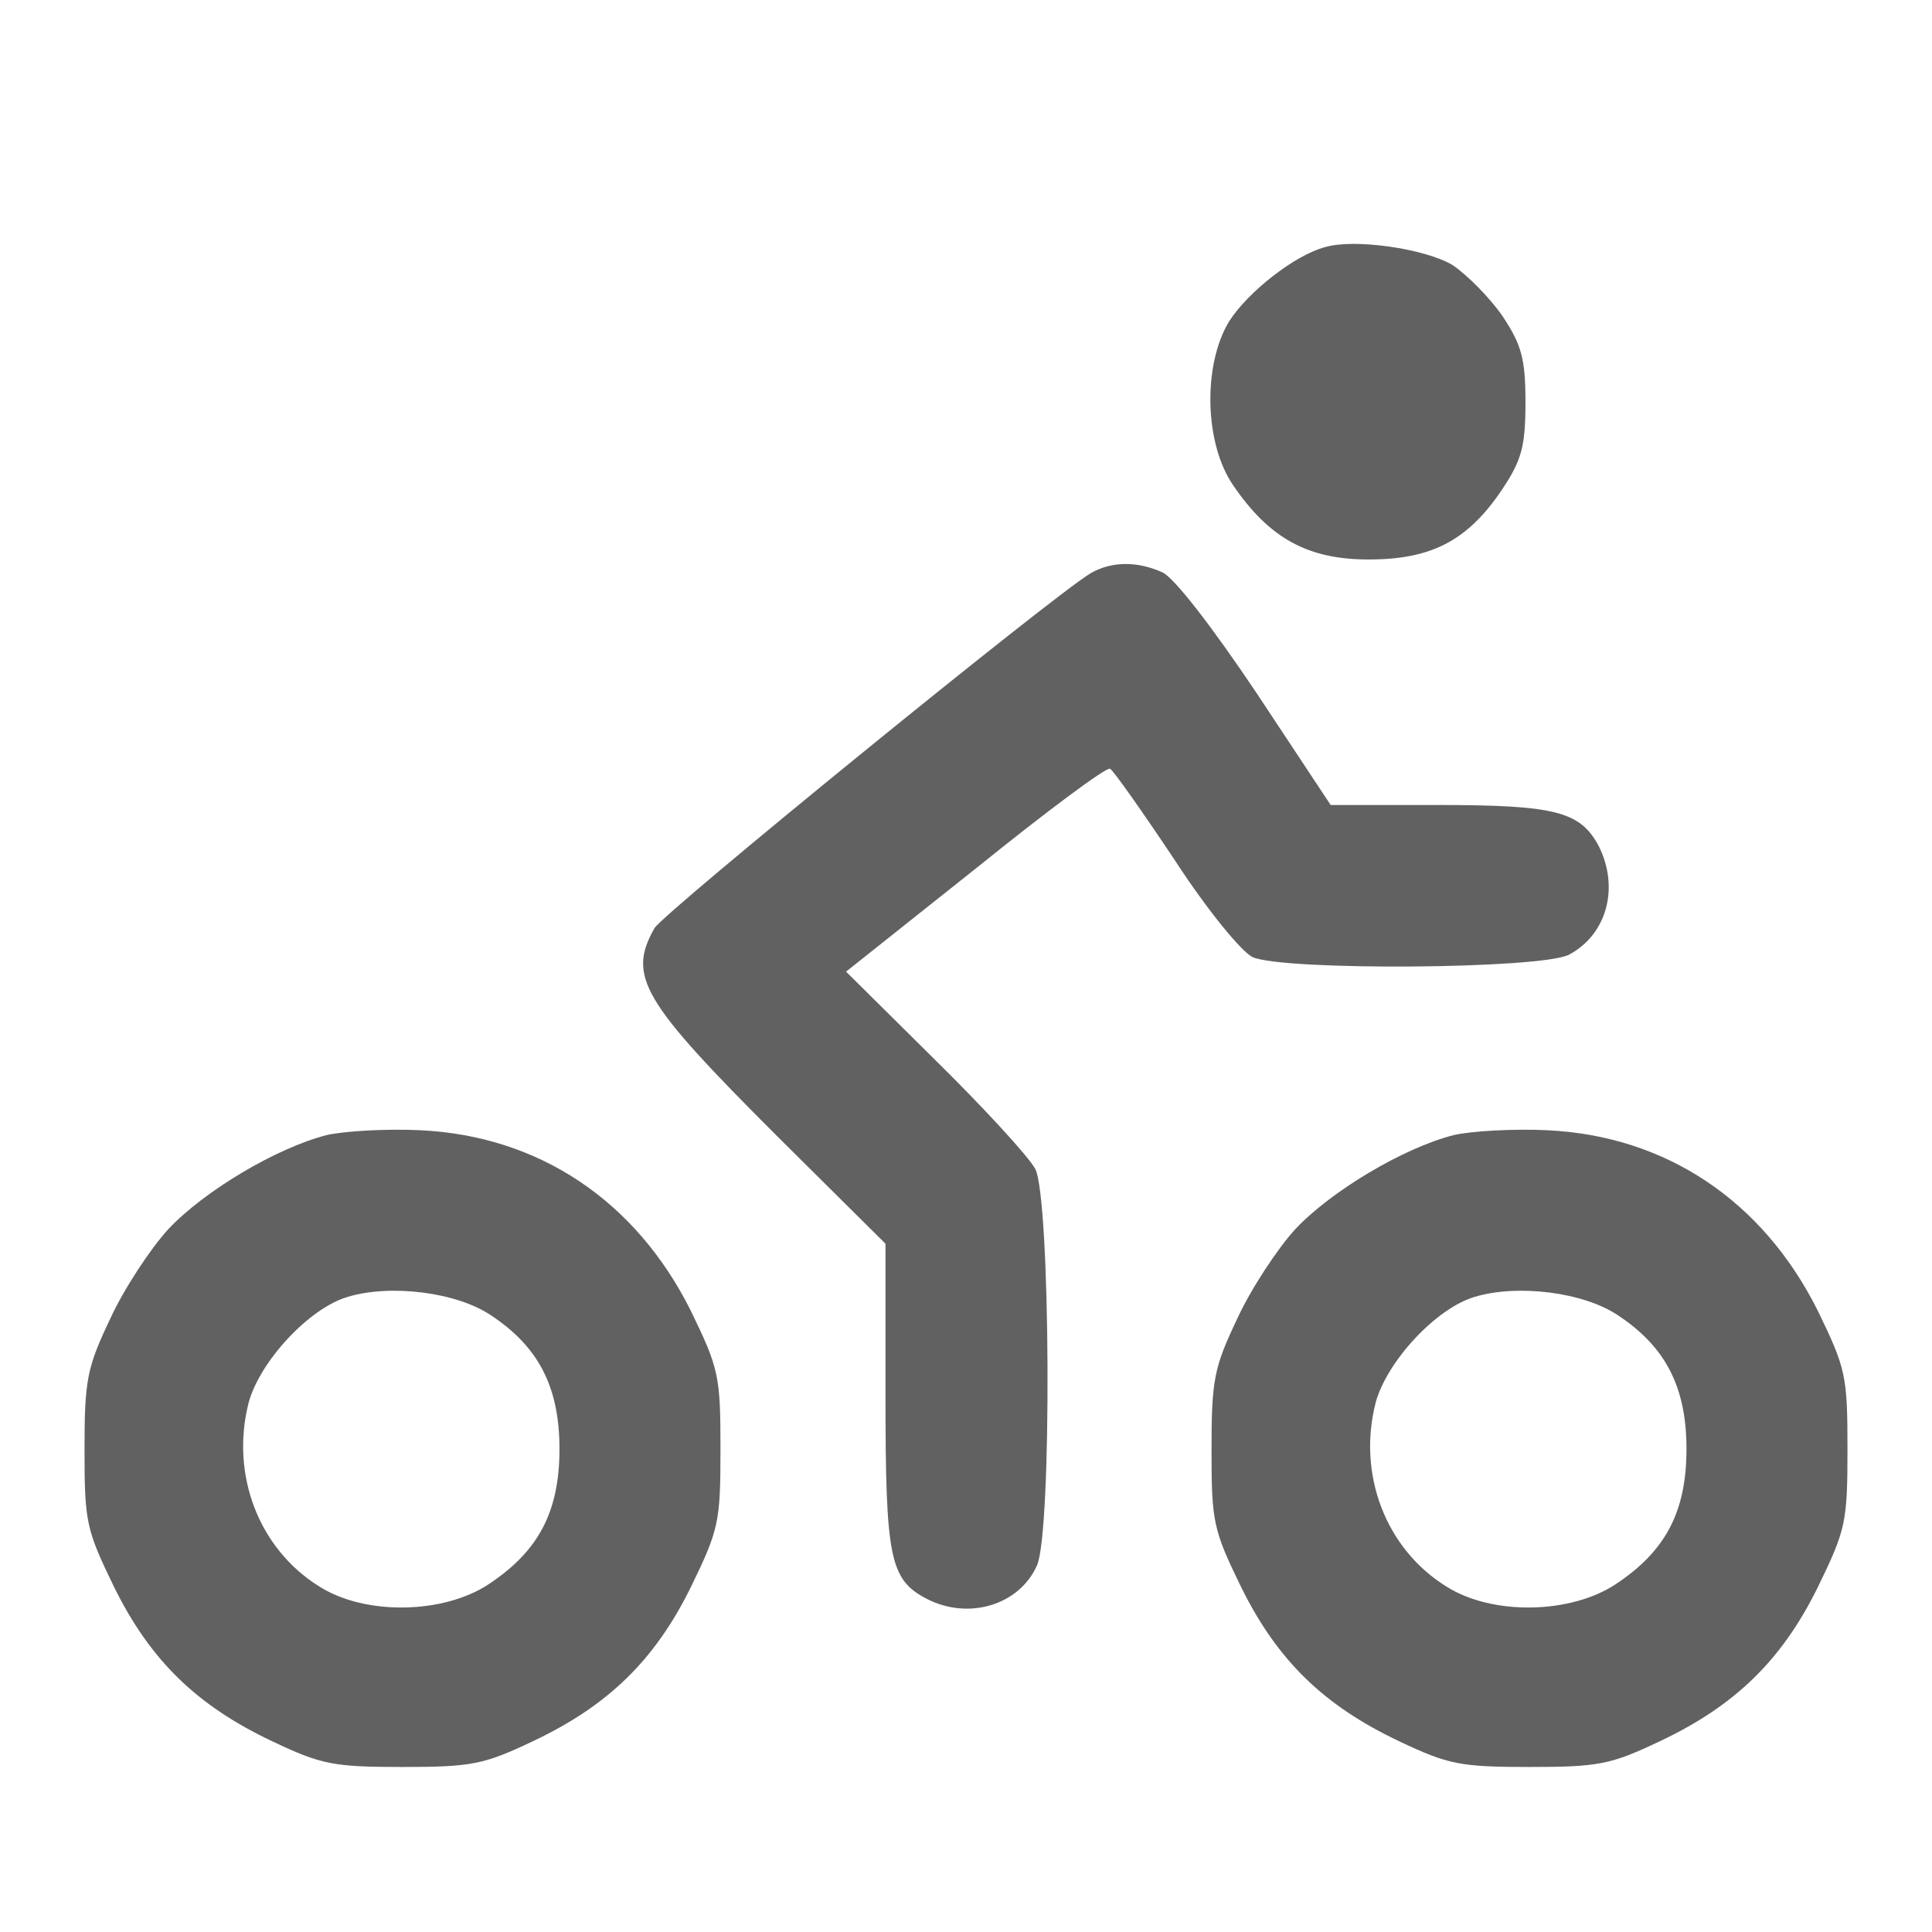
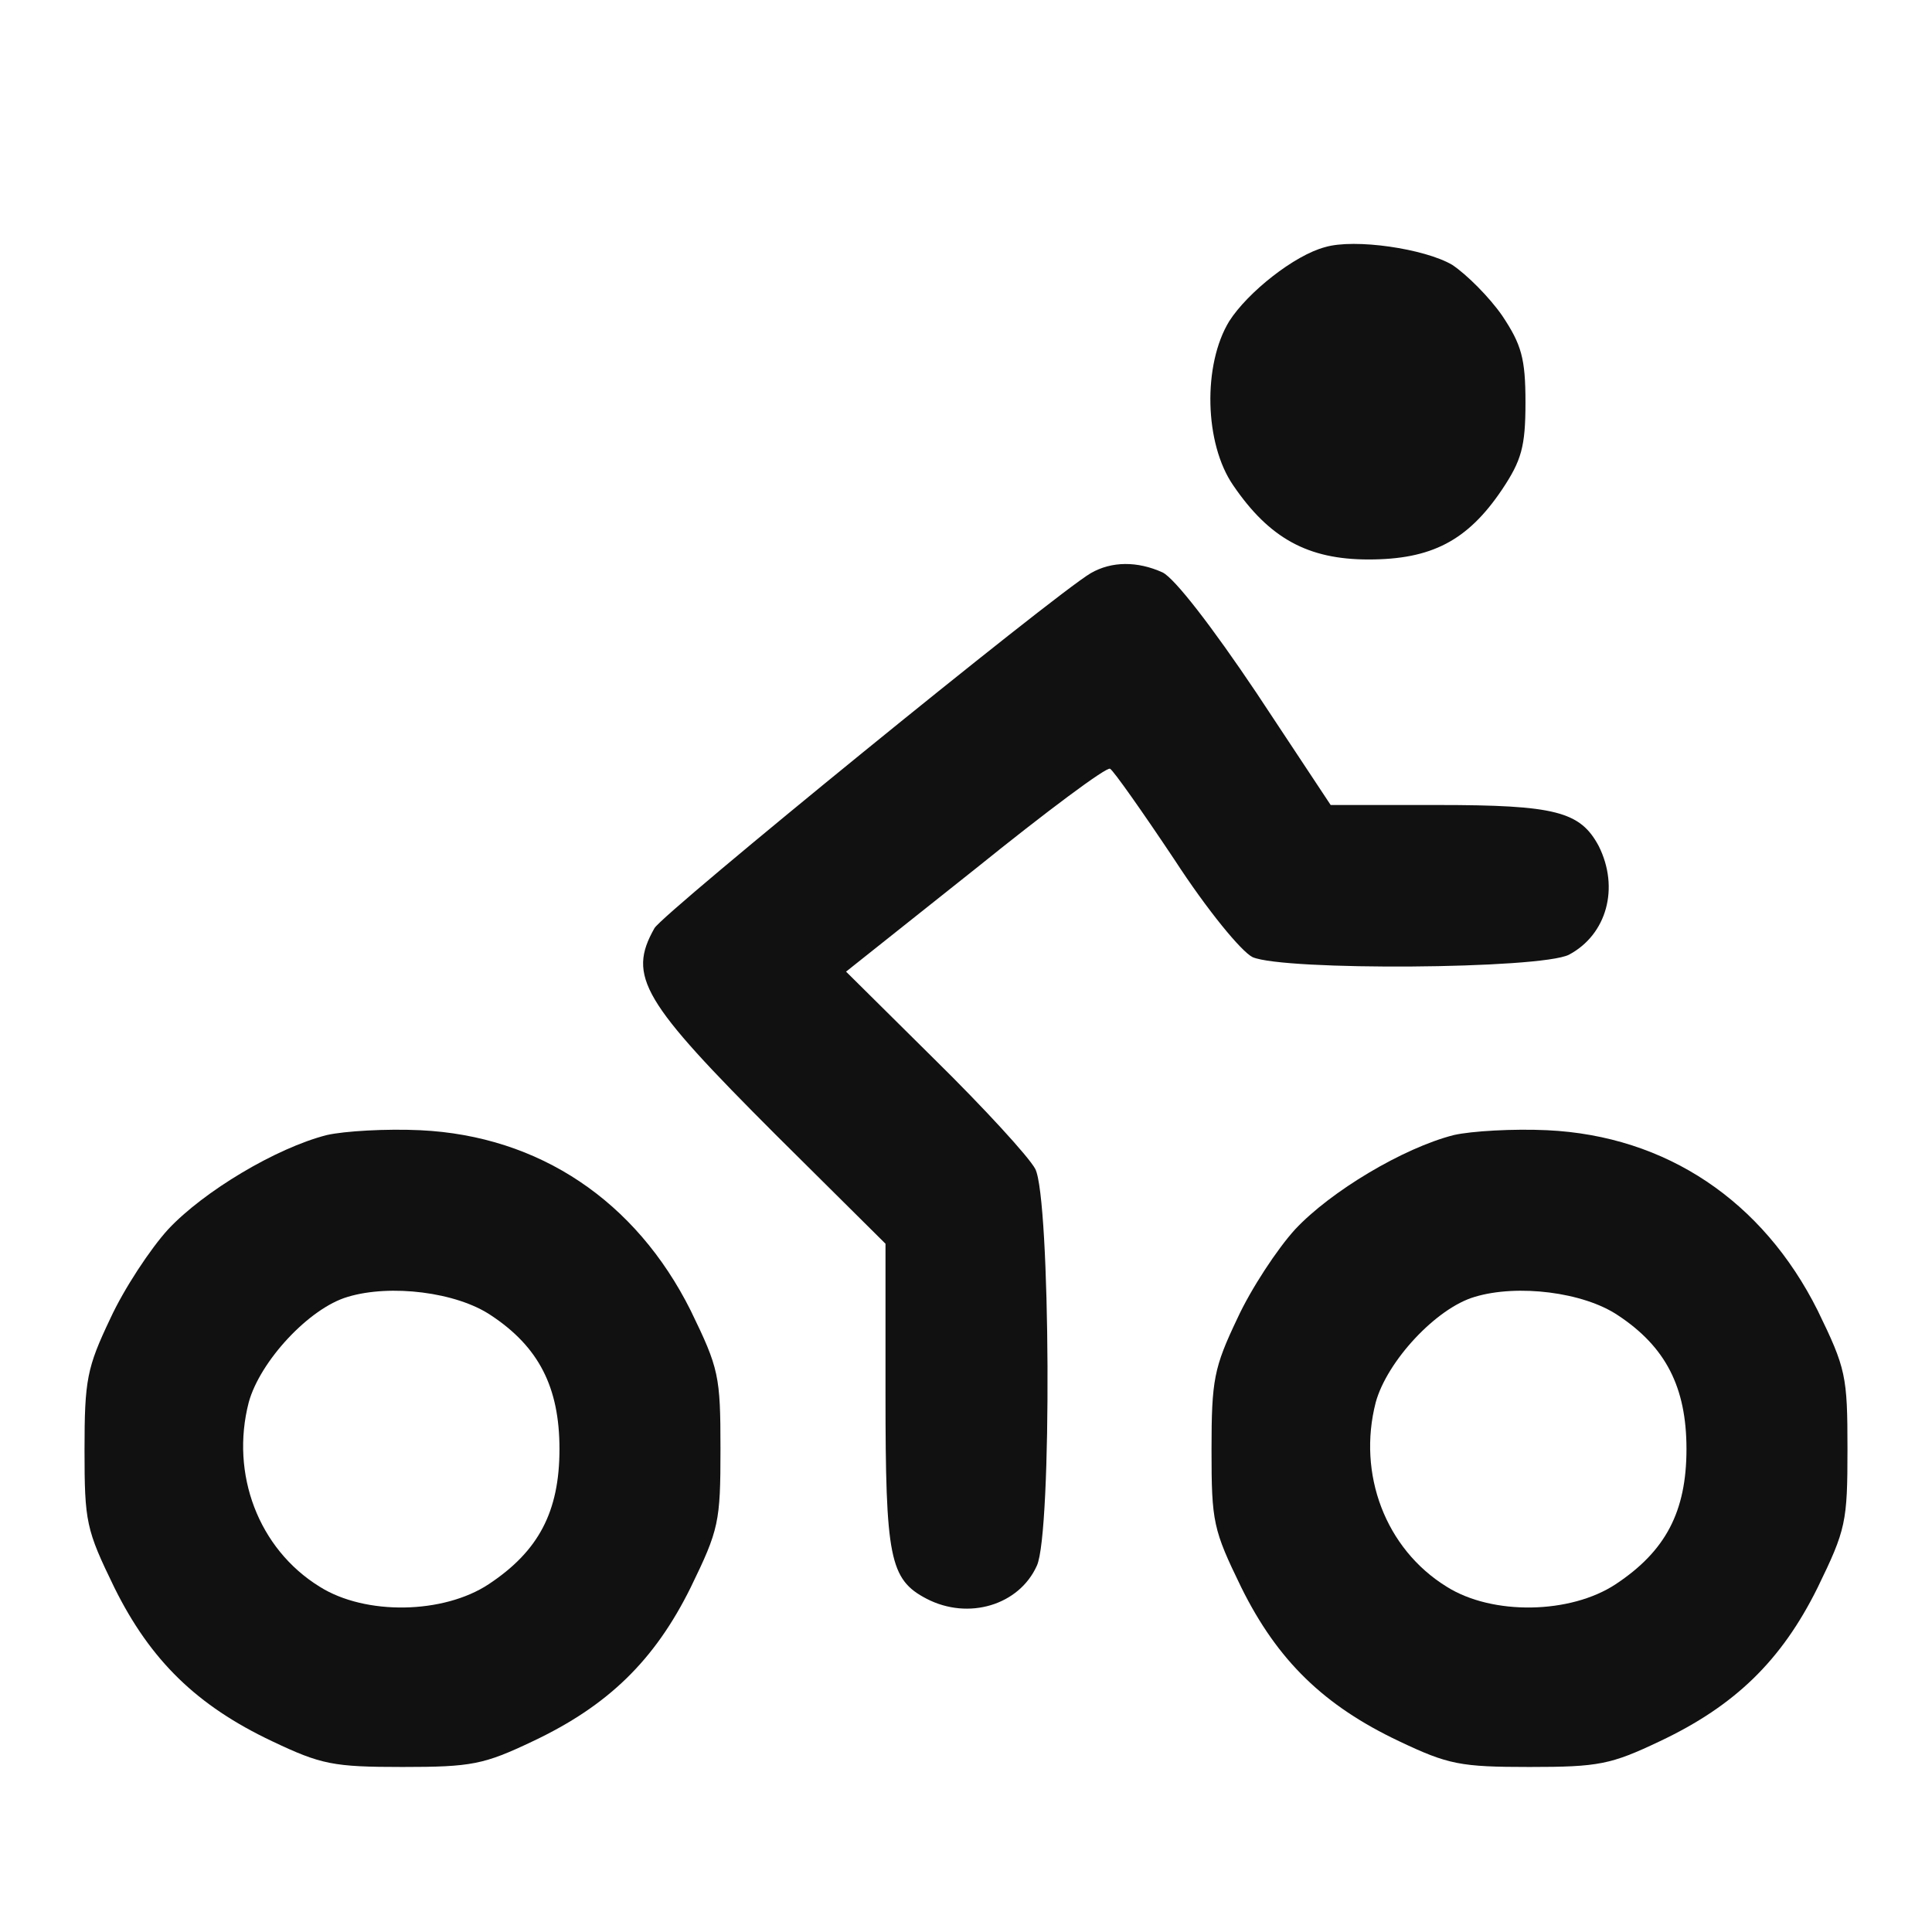
- <svg xmlns="http://www.w3.org/2000/svg" id="SvgjsSvg1001" width="288" height="288" version="1.1">
+ <svg xmlns="http://www.w3.org/2000/svg" id="SvgjsSvg1001" width="288" height="288" version="1.1" fill="#111111">
  <defs id="SvgjsDefs1002" />
  <g id="SvgjsG1008">
    <svg width="288" height="288" version="1.0" viewBox="0 0 240 240">
-       <g transform="matrix(.1 0 0 -.1 0 240)" fill="#616161" class="color000 svgShape">
-         <path d="M1646 2093c-38-10-96-56-119-92-33-54-31-152 5-204 45-66 93-92 168-92 78 0 123 23 166 87 24 36 29 53 29 108 0 55-5 72-29 108-16 23-44 51-62 63-34 20-121 33-158 22zM1355 1688c-46-27-531-422-542-441-34-60-15-91 151-257l136-135 0-187c0-203 5-230 51-254 52-27 115-8 137 41 19 40 17 457-2 493-8 15-64 76-125 136l-110 109 161 128c88 71 163 127 167 124 4-2 40-53 80-113 41-63 83-114 97-121 39-17 357-15 393 3 47 25 63 83 37 135-23 43-54 51-200 51l-133 0-92 139c-55 82-102 143-117 150-31 14-63 14-89-1zM406 990c-63-16-153-70-197-117-22-24-55-74-72-111-29-61-32-76-32-163 0-90 2-99 37-171 45-91 103-147 196-191 61-29 76-32 162-32 86 0 101 3 162 32 93 44 151 100 196 191 35 72 37 81 37 172 0 91-2 100-37 172-68 136-188 217-336 224-42 2-94-1-116-6zm204-224c59-39 85-89 85-166 0-78-26-127-88-168-56-37-153-39-210-3-76 47-111 140-88 229 14 51 75 117 123 131 53 16 135 6 178-23z" fill="#616161" class="color000 svgShape" />
-         <path d="M1806 990 c-63 -16 -153 -70 -197 -117 -22 -24 -55 -74 -72 -111 -29-61 -32 -76 -32 -163 0 -90 2 -99 37 -171 45 -91 103 -147 196 -191 61 -29 76 -32 162 -32 86 0 101 3 162 32 93 44 151 100 196 191 35 72 37 81 37 172 0 91 -2 100 -37 172 -68 136 -188 217 -336 224 -42 2 -94 -1 -116 -6z m204 -224 c59 -39 85 -89 85 -166 0 -78 -26 -127 -88 -168 -56 -37 -153 -39 -210 -3 -76 47 -111 140 -88 229 14 51 75 117 123 131 53 16 135 6 178 -23z" fill="#616161" class="color000 svgShape" />
+       <g transform="matrix(.1 0 0 -.1 0 240)" fill="#111111" class="color000 svgShape">
+         <path d="M1646 2093c-38-10-96-56-119-92-33-54-31-152 5-204 45-66 93-92 168-92 78 0 123 23 166 87 24 36 29 53 29 108 0 55-5 72-29 108-16 23-44 51-62 63-34 20-121 33-158 22zM1355 1688c-46-27-531-422-542-441-34-60-15-91 151-257l136-135 0-187c0-203 5-230 51-254 52-27 115-8 137 41 19 40 17 457-2 493-8 15-64 76-125 136l-110 109 161 128c88 71 163 127 167 124 4-2 40-53 80-113 41-63 83-114 97-121 39-17 357-15 393 3 47 25 63 83 37 135-23 43-54 51-200 51l-133 0-92 139c-55 82-102 143-117 150-31 14-63 14-89-1zM406 990c-63-16-153-70-197-117-22-24-55-74-72-111-29-61-32-76-32-163 0-90 2-99 37-171 45-91 103-147 196-191 61-29 76-32 162-32 86 0 101 3 162 32 93 44 151 100 196 191 35 72 37 81 37 172 0 91-2 100-37 172-68 136-188 217-336 224-42 2-94-1-116-6zm204-224c59-39 85-89 85-166 0-78-26-127-88-168-56-37-153-39-210-3-76 47-111 140-88 229 14 51 75 117 123 131 53 16 135 6 178-23z" fill="#111111" class="color000 svgShape" />
+         <path d="M1806 990 c-63 -16 -153 -70 -197 -117 -22 -24 -55 -74 -72 -111 -29-61 -32 -76 -32 -163 0 -90 2 -99 37 -171 45 -91 103 -147 196 -191 61 -29 76 -32 162 -32 86 0 101 3 162 32 93 44 151 100 196 191 35 72 37 81 37 172 0 91 -2 100 -37 172 -68 136 -188 217 -336 224 -42 2 -94 -1 -116 -6z m204 -224 c59 -39 85 -89 85 -166 0 -78 -26 -127 -88 -168 -56 -37 -153 -39 -210 -3 -76 47 -111 140 -88 229 14 51 75 117 123 131 53 16 135 6 178 -23z" fill="#111111" class="color000 svgShape" />
      </g>
    </svg>
  </g>
</svg>
